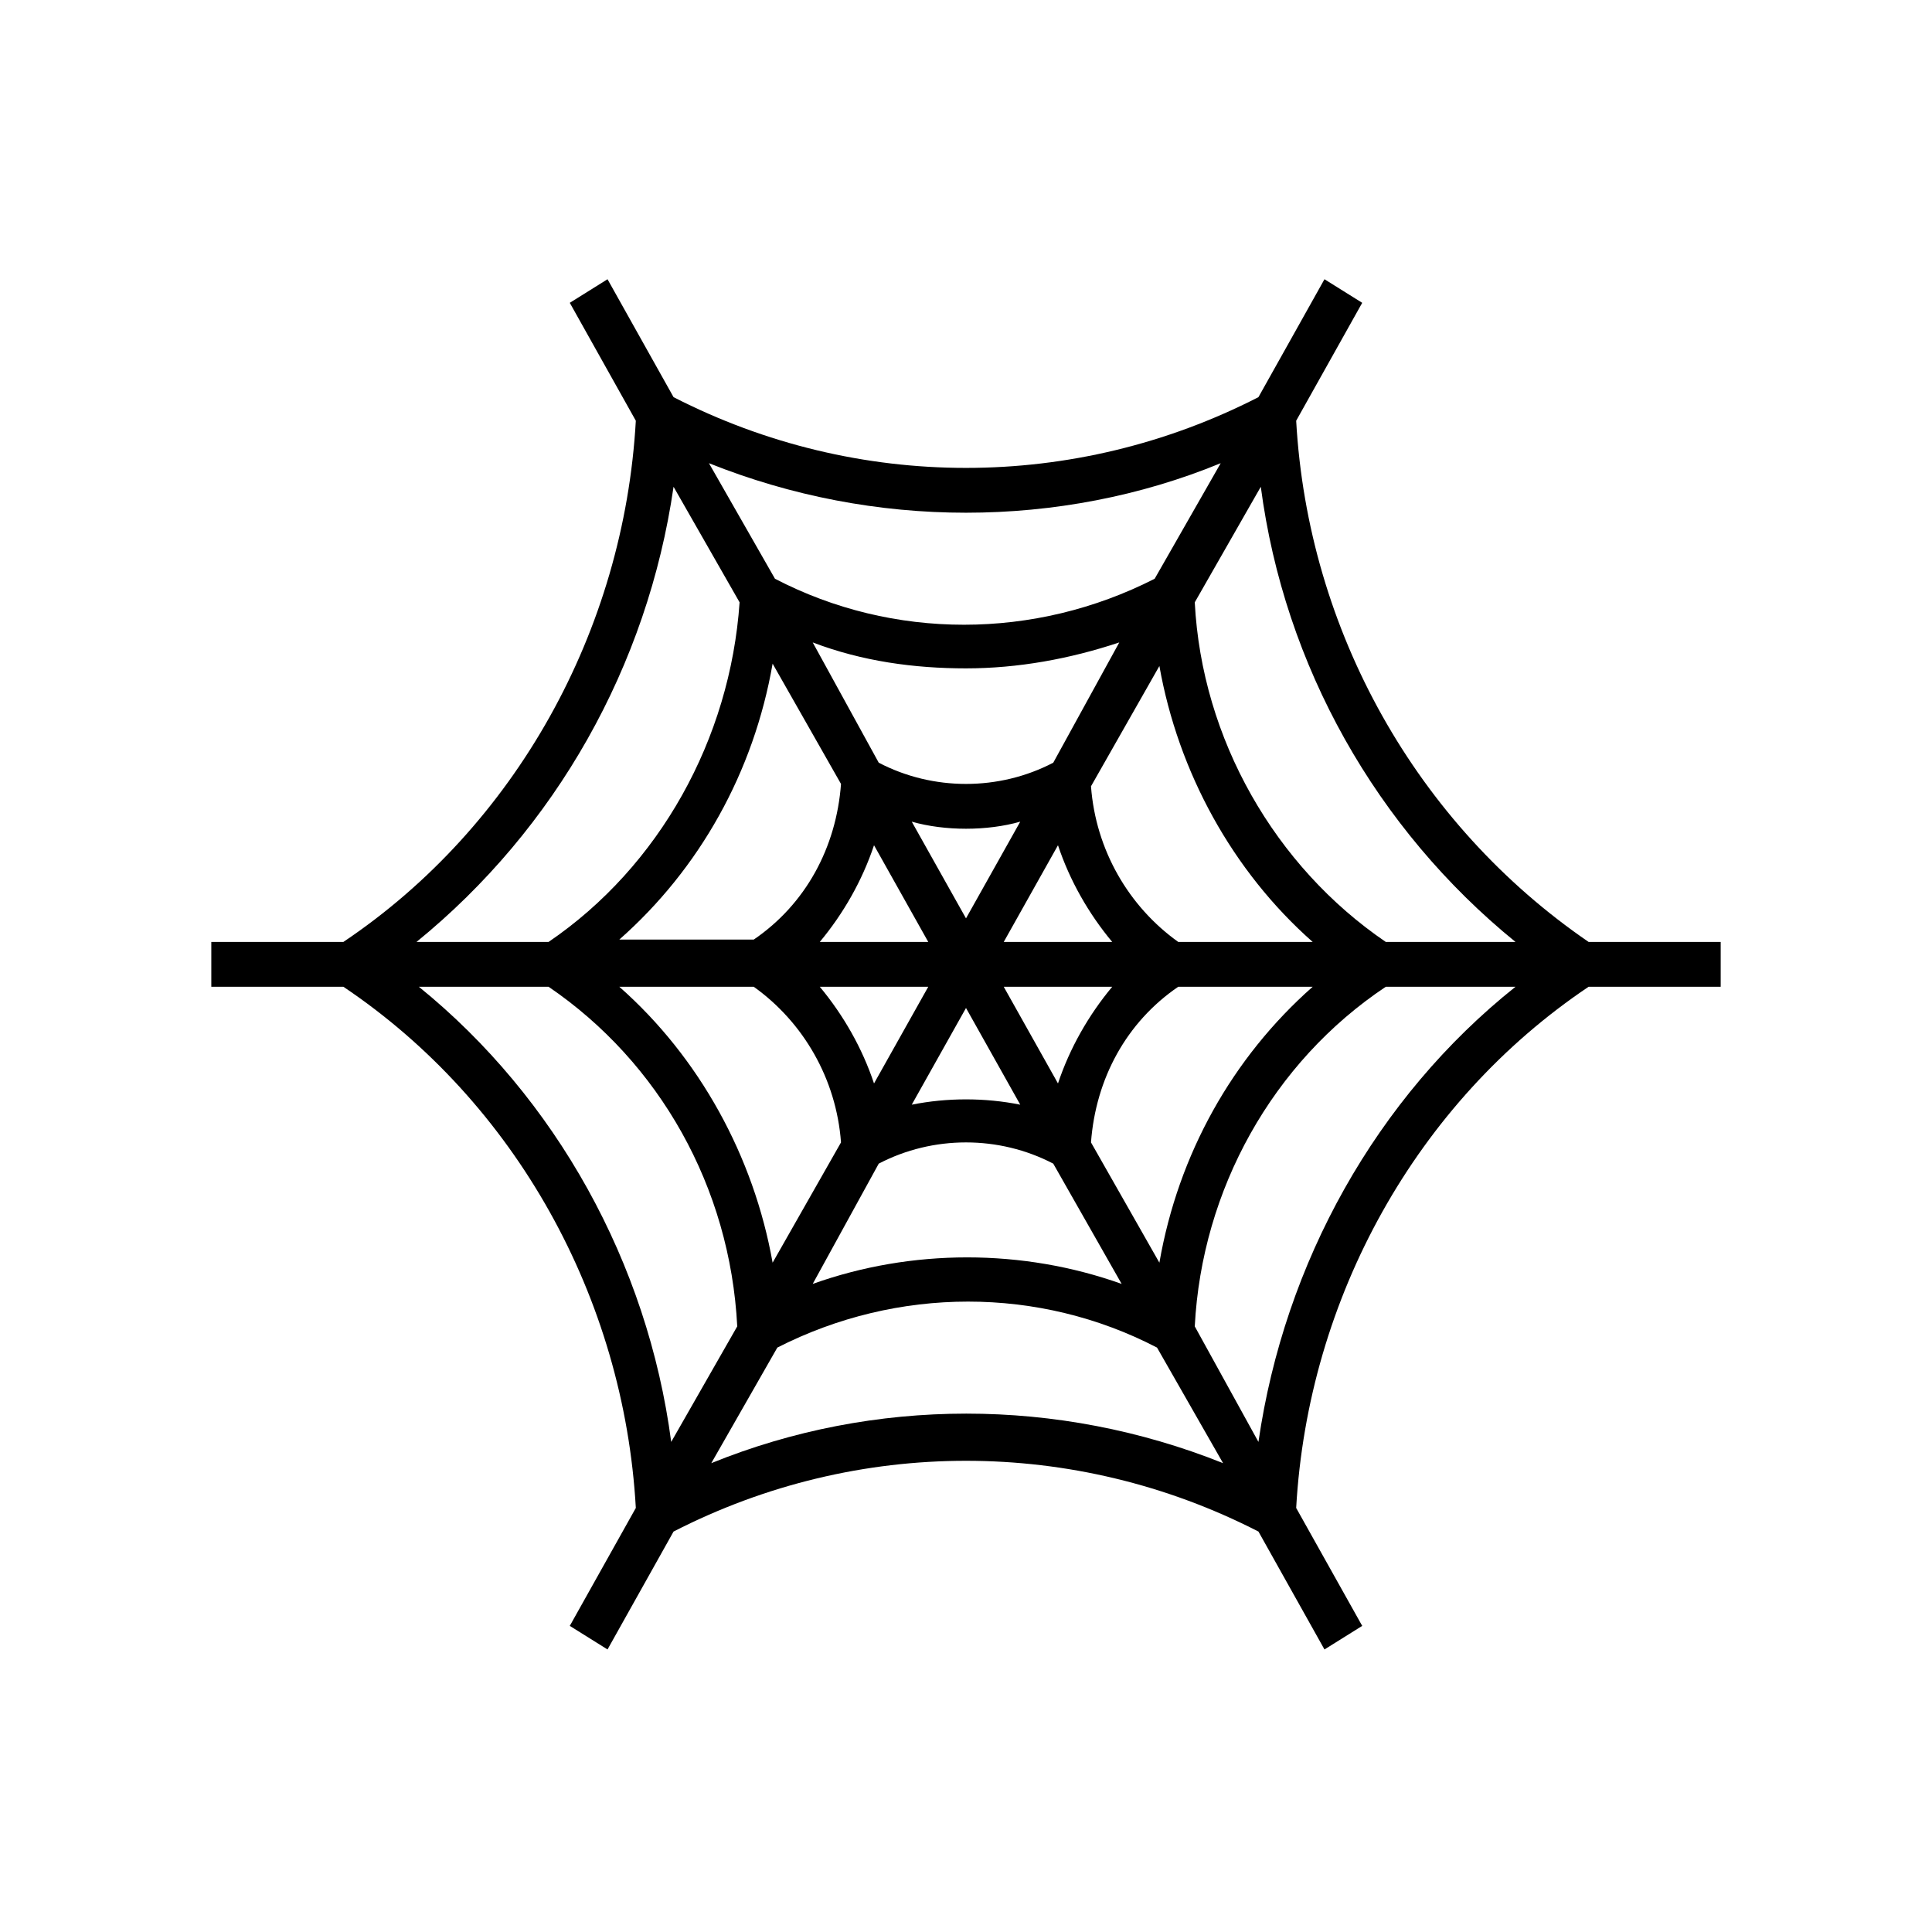
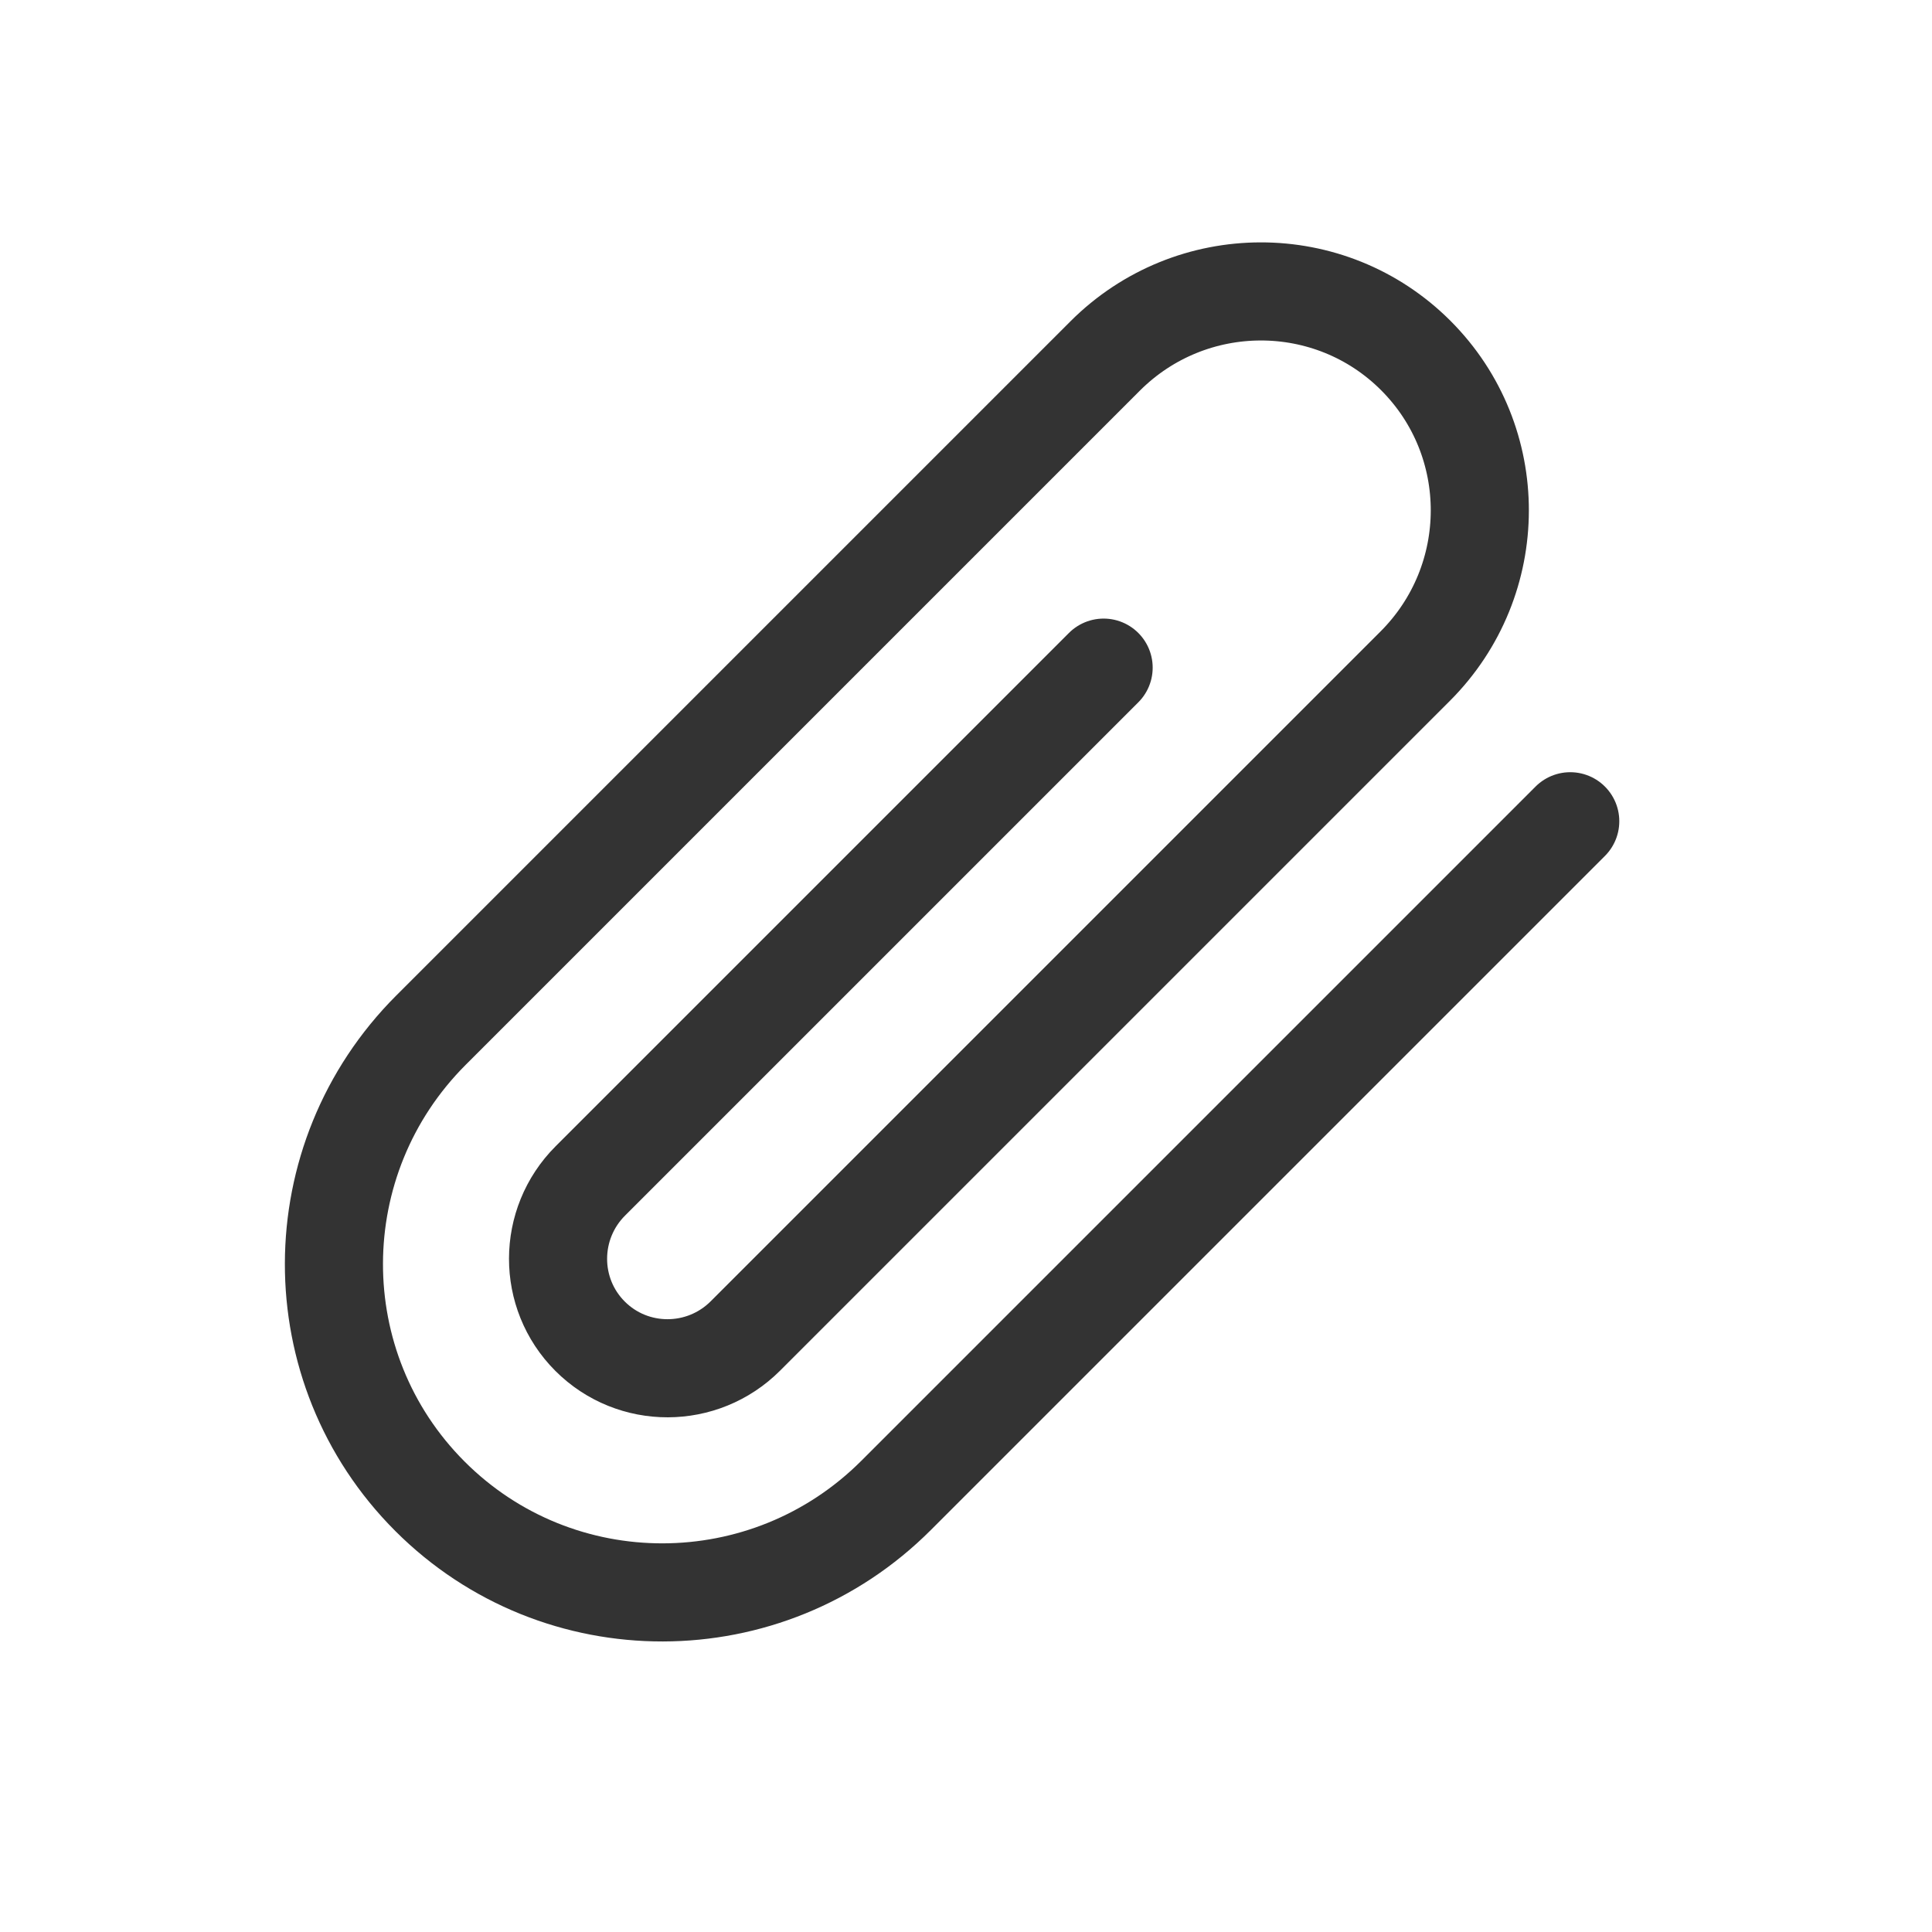
<svg xmlns="http://www.w3.org/2000/svg" width="256px" height="256px" viewBox="0 0 256 256" version="1.1">
  <defs />
-   <g id="Page-1" stroke="none" stroke-width="1" fill="none" fill-rule="evenodd">
-     <g id="logo" fill="#000000" fill-rule="nonzero">
-       <path d="M228,124.812 L210.5,124.812 C187.688,109.188 173.312,83.562 171.75,55.75 L180.5,40.125 L175.5,37 L166.75,52.625 C142.375,65.125 113.625,65.125 89.25,52.625 L80.5,37 L75.5,40.125 L84.25,55.75 C82.688,83.562 68.312,109.5 45.5,124.812 L28,124.812 L28,130.75 L45.5,130.75 C68.312,146.062 82.688,172 84.25,199.812 L75.5,215.438 L80.5,218.562 L89.25,202.938 C113.625,190.438 142.375,190.438 166.75,202.938 L175.5,218.562 L180.5,215.438 L171.75,199.812 C173.312,172 187.688,146.062 210.5,130.75 L228,130.75 L228,124.812 M200.812,124.812 L183.625,124.812 C168.938,114.812 159.25,97.938 158.312,79.812 L167.062,64.5 C170.188,88.25 182.375,109.812 200.812,124.812 M128,121.688 L120.812,108.875 C123,109.5 125.5,109.812 128,109.812 C130.5,109.812 133,109.5 135.188,108.875 L128,121.688 M140.188,112 C141.75,116.688 144.25,121.062 147.375,124.812 L133,124.812 L140.188,112 M123,124.812 L108.625,124.812 C111.75,121.062 114.25,116.688 115.812,112 L123,124.812 M123,130.75 L115.812,143.562 C114.25,138.875 111.75,134.5 108.625,130.75 L123,130.75 M128,133.562 L135.188,146.375 C130.5,145.438 125.5,145.438 120.812,146.375 L128,133.562 M133,130.75 L147.375,130.75 C144.25,134.5 141.75,138.875 140.188,143.562 L133,130.75 M156.125,124.812 C149.562,120.125 145.188,112.625 144.562,104.188 L153.625,88.25 C156.125,102.312 163.312,115.438 173.938,124.812 L156.125,124.812 M139.562,101.062 C132.375,104.812 123.625,104.812 116.438,101.062 L107.688,85.125 C114.25,87.625 121.125,88.562 128,88.562 C134.875,88.562 141.75,87.312 148.312,85.125 L139.562,101.062 M111.438,103.875 C110.812,112.312 106.75,119.812 99.875,124.5 L82.062,124.5 C92.688,115.125 99.875,102.312 102.375,87.938 L111.438,103.875 M99.875,130.75 C106.438,135.438 110.812,142.938 111.438,151.375 L102.375,167.312 C99.875,153.25 92.688,140.125 82.062,130.75 L99.875,130.75 M116.438,154.188 C123.625,150.438 132.375,150.438 139.562,154.188 L148.625,170.125 C135.5,165.438 120.812,165.438 107.688,170.125 L116.438,154.188 M144.562,151.375 C145.188,142.938 149.25,135.438 156.125,130.75 L173.938,130.75 C163.312,140.125 156.125,152.938 153.625,167.312 L144.562,151.375 M128,67.938 C139.562,67.938 151.125,65.75 161.75,61.375 L153,76.688 C137.062,84.812 118.312,84.812 102.688,76.688 L93.938,61.375 C104.875,65.75 116.438,67.938 128,67.938 M89.25,64.5 L98,79.812 C96.75,97.938 87.375,114.812 72.688,124.812 L55.188,124.812 C73.625,109.812 85.812,88.25 89.25,64.5 M55.5,130.75 L72.688,130.75 C87.375,140.75 96.75,157.312 97.688,175.75 L88.938,191.062 C85.812,167.312 73.625,145.438 55.5,130.75 M94.25,193.875 L103,178.562 C118.938,170.438 137.688,170.438 153.312,178.562 L162.062,193.875 C140.188,185.125 115.812,185.125 94.25,193.875 M166.75,191.062 L158.312,175.75 C159.25,157.625 168.625,140.75 183.625,130.75 L200.812,130.75 C182.375,145.438 170.188,167.312 166.75,191.062" id="Shape" />
+   <g id="Page-1" stroke="none" stroke-width="1" fill="none" fill-rule="evenodd" opacity="0.8" stroke-linecap="round" stroke-linejoin="round">
+     <g id="logo" stroke="#000000" stroke-width="13">
+       <g id="Clip" transform="translate(127.9412, 127.9412) rotate(-45) translate(-127.9412, -127.9412) translate(27.94123, 83.77456)">
+         <path d="M140.85,29.189 L44.673,29.189 C36.619,29.189 30.089,35.693 30.089,43.717 C30.089,51.741 36.619,58.245 44.673,58.245 L170.176,58.245 C186.284,58.245 199.342,45.236 199.342,29.189 C199.342,13.141 186.284,0.132 170.176,0.132 L43.871,0.132 C19.677,0.132 0.089,19.646 0.089,43.717 C0.089,67.788 19.677,87.302 43.839,87.302 L170.176,87.302" />
+       </g>
    </g>
  </g>
</svg>
